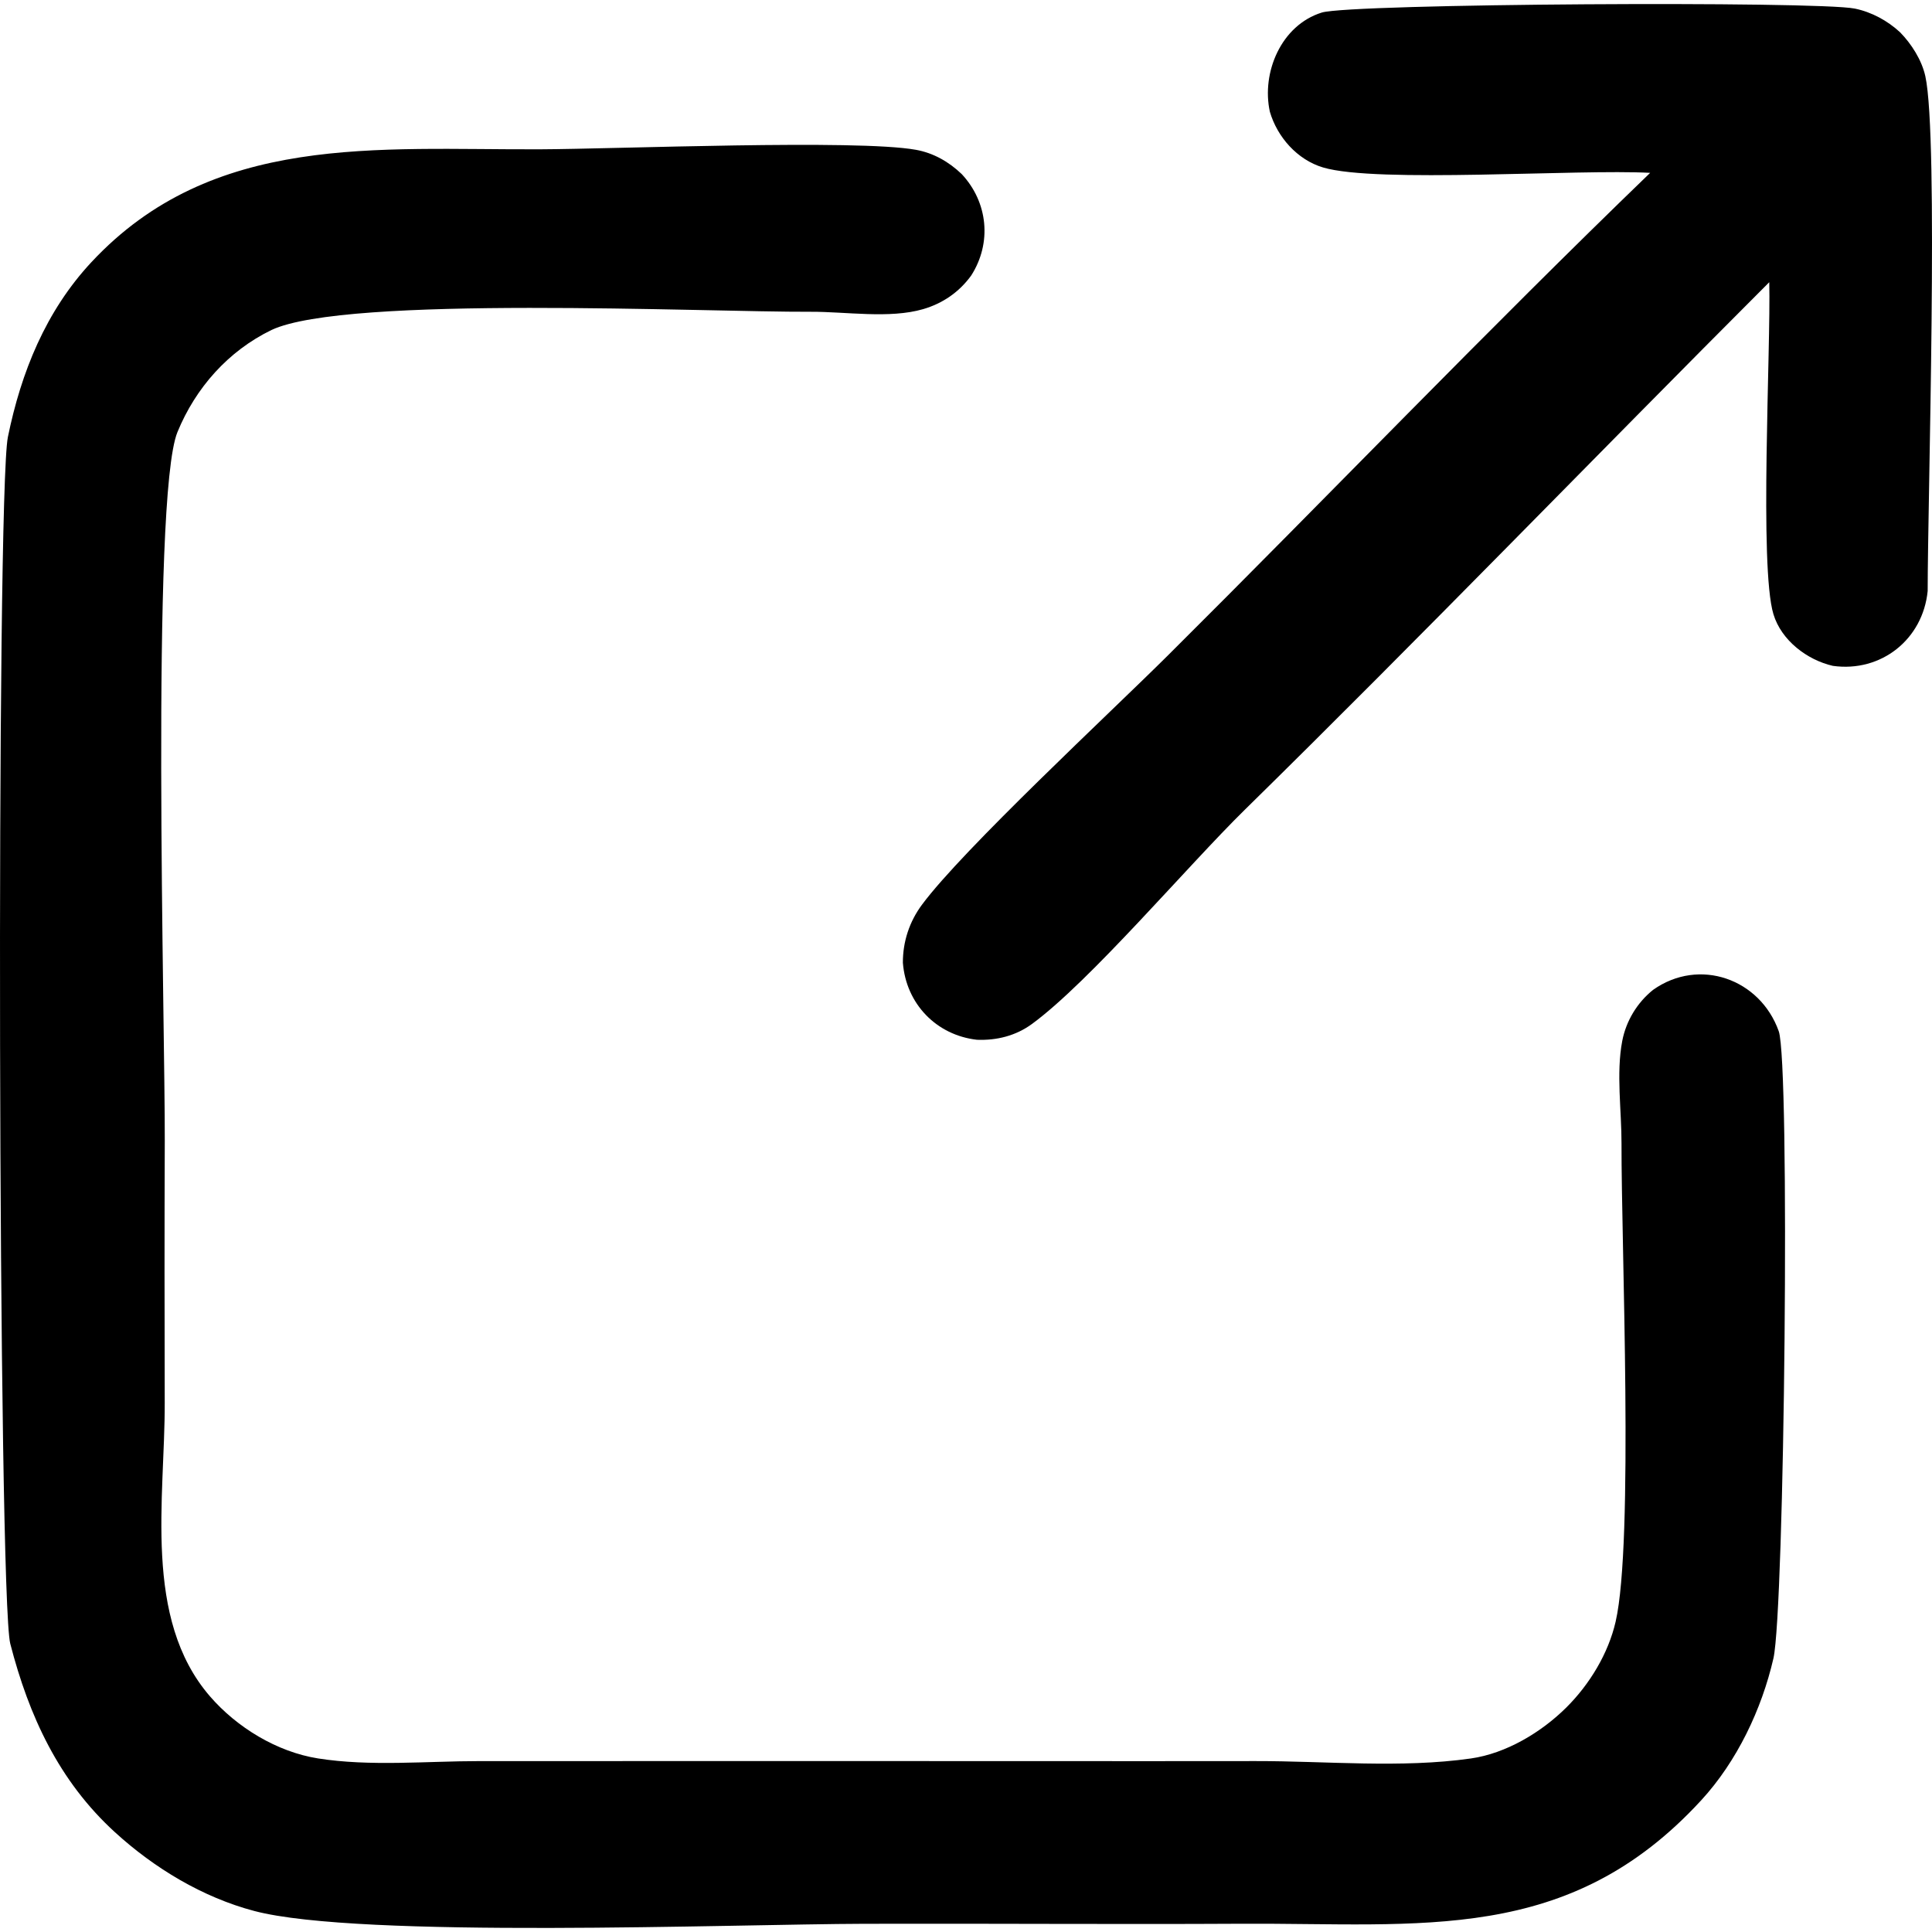
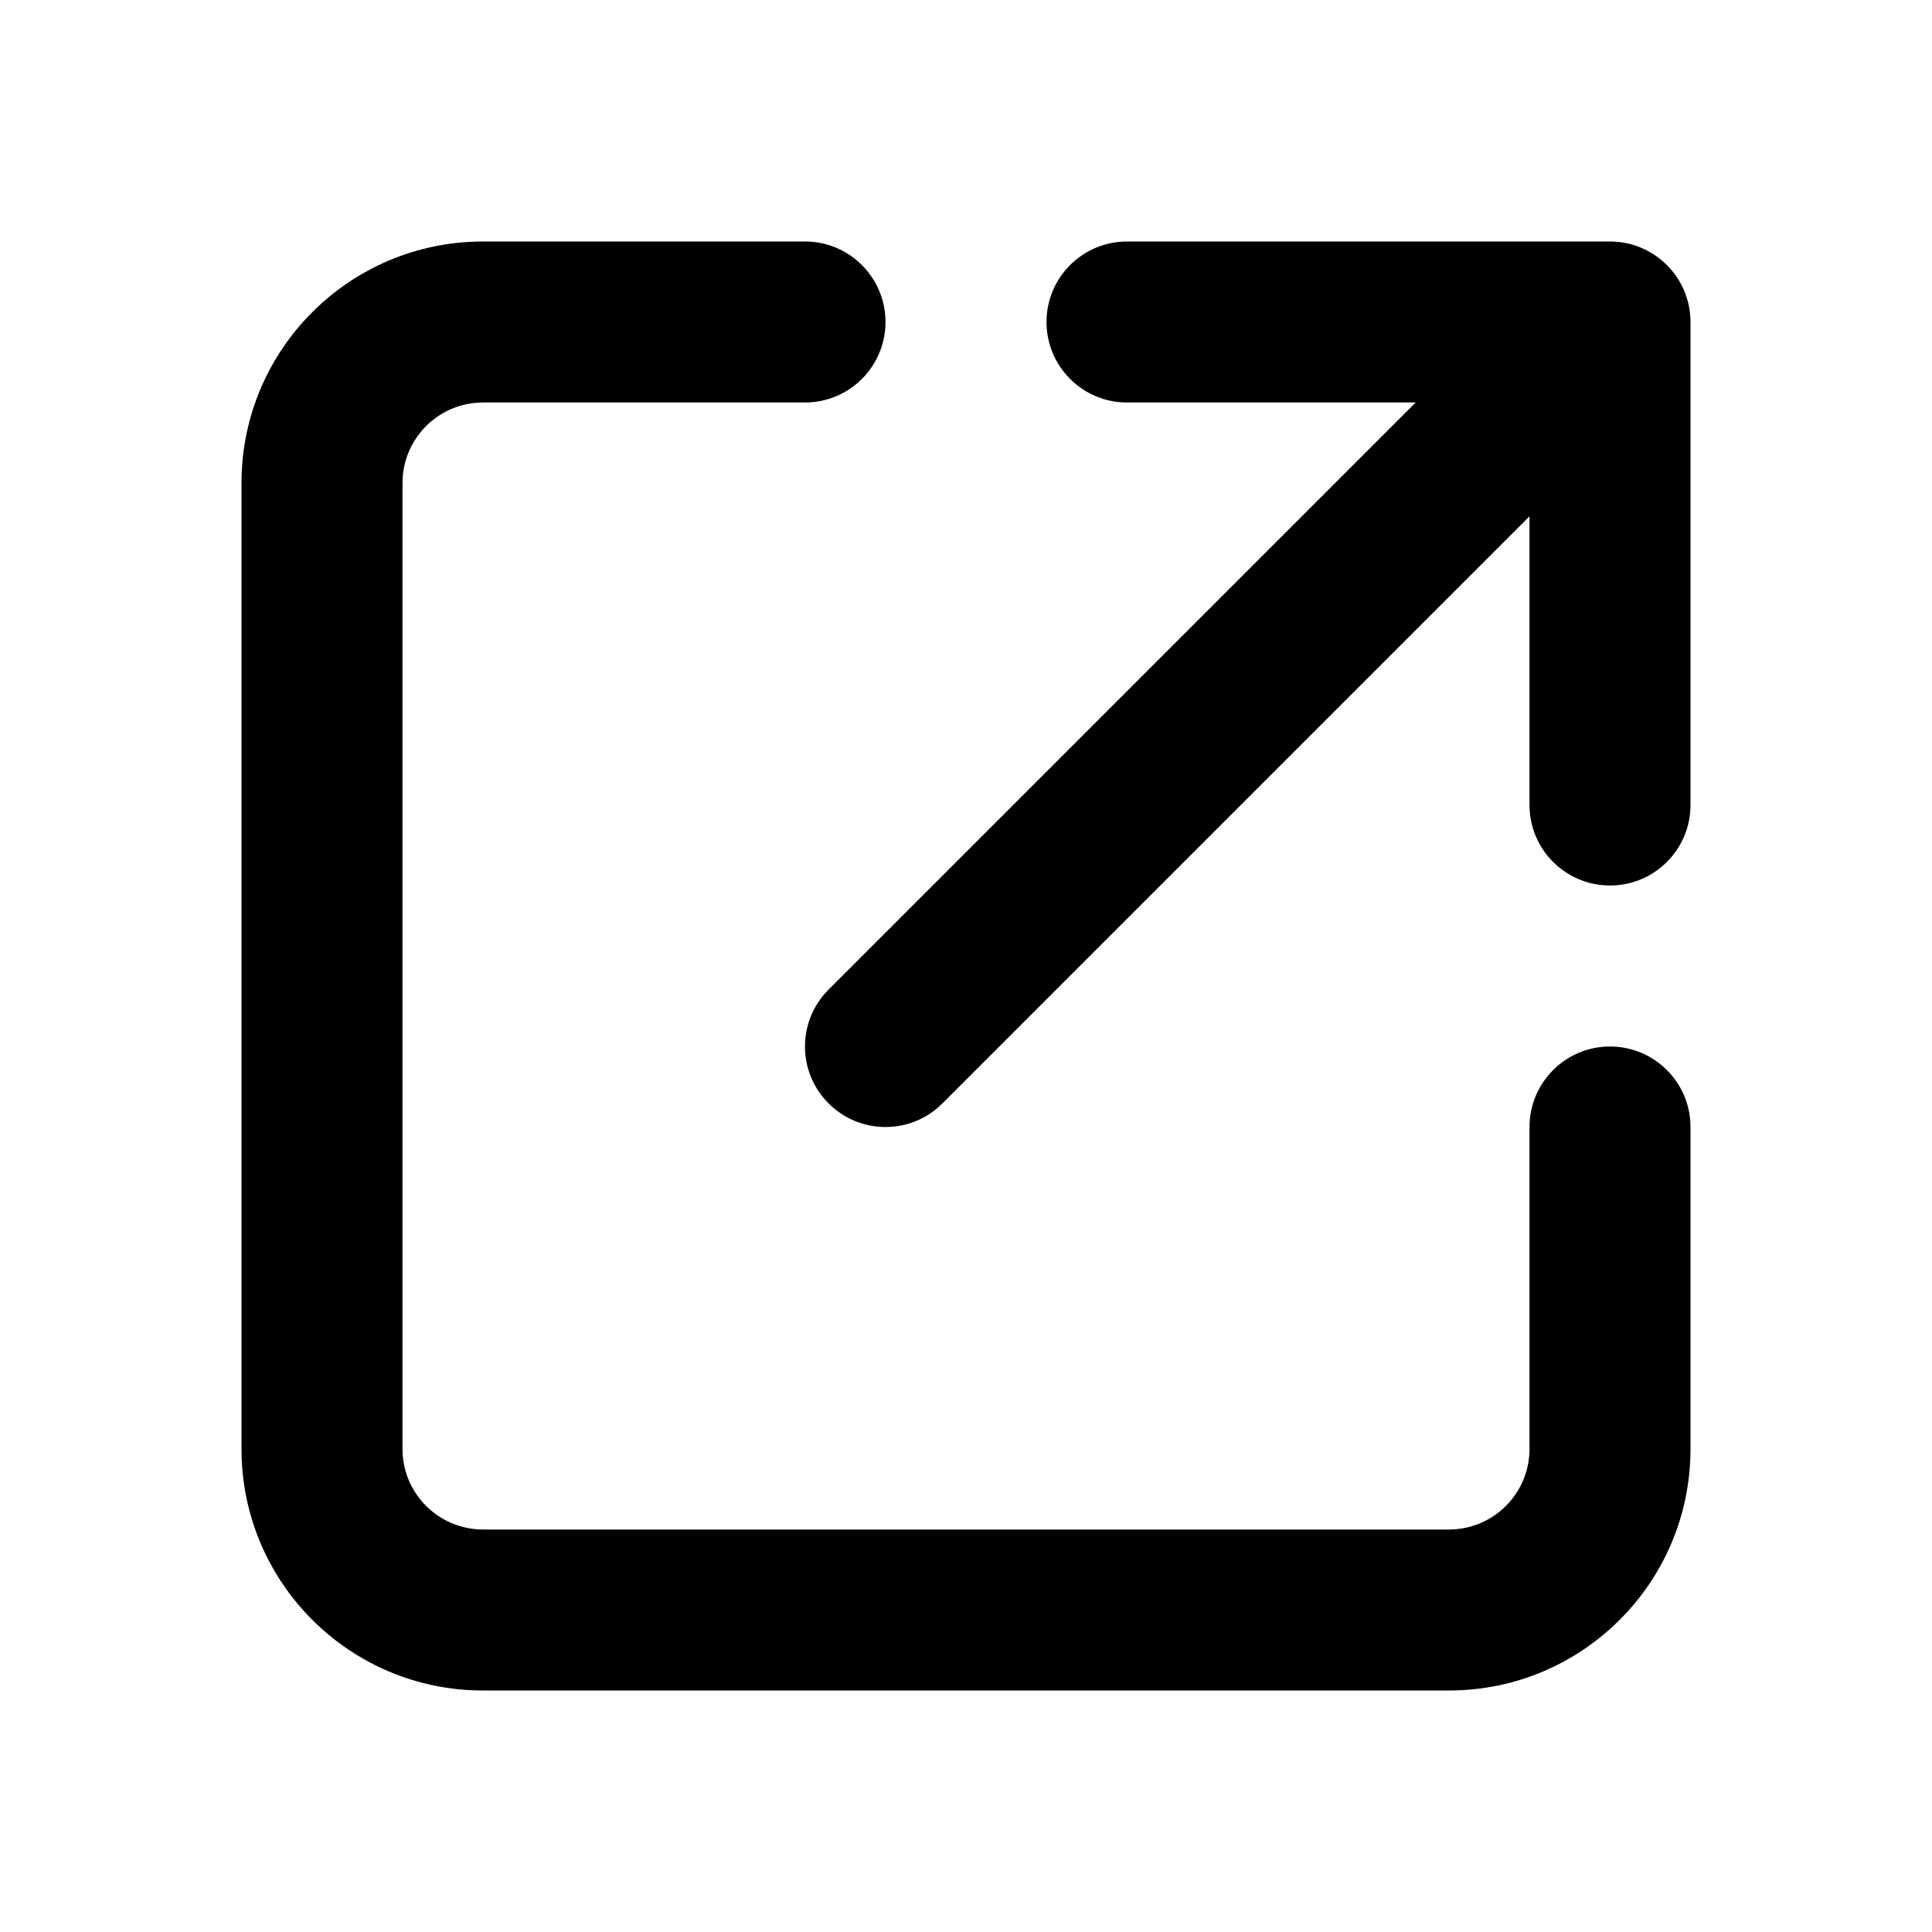
- <svg xmlns="http://www.w3.org/2000/svg" viewBox="0 0 790.072 790.072" width="790.072" height="790.072" version="1.1" id="svg5">
-   <defs id="defs9" />
-   <g id="layer1" transform="translate(-108.2283,-53.72367)">
-     <path d="m 627.52,99.409 c -3.49,-15.99 4.59,-35.36 21.23,-40.55 11.89,-3.7 202.58,-4.77 218,-1.62 6.84,1.4 13.37,4.95 18.48,9.67 4.69,4.78 8.9,11.41 10.35,18 5.5,25.1 0.96,173.13 0.95,210.5 -1.96,19.78 -19.03,33.38 -38.78,30.61 -10.53,-2.42 -21.05,-10.41 -24.29,-21.11 -5.87,-19.38 -1.04,-108.42 -1.71,-135.78 -71.71,71.74 -142.15,144.73 -214.52,215.78 -23.4,22.97 -63.28,70.18 -86.98,87.55 -6.59,4.83 -14.4,6.79 -22.5,6.47 -16.63,-1.88 -29.01,-14.74 -30.3,-31.52 -0.02,-8.65 2.68,-16.79 7.8,-23.7 16.72,-22.58 77.11,-78.62 100.5,-101.88 66.01,-65.65 130.41,-132.87 197.3,-197.42 -29.58,-1.62 -111.87,4.35 -133.8,-2.21 -10.55,-3.16 -18.7,-12.44 -21.73,-22.79 z m 156.73,359.1 c 18.89,-13.37 43.75,-4.49 51.37,16.9 4.71,13.23 2.37,236.75 -2.17,256.5 -4.79,20.82 -14.89,42.09 -29.51,58 -54.3,59.09 -114.23,50.12 -188.19,50.51 -51.33,0.28 -102.67,-0.12 -154,0.02 -54.05,0.14 -206.43,6.12 -249.5,-5.23 -21.11,-5.56 -40.91,-17.5 -57,-32.2 -22.97,-20.96 -35.21,-47.62 -42.82,-77.1 -4.99,-19.33 -5.81,-469.86 -0.97,-493.5 5.41,-26.46 15.48,-51.46 34.17,-71.5 49.46,-53.04 116.94,-45.83 183.62,-46.13 31.53,-0.13 129.26,-4.15 153.5,0.2 7.2,1.29 13.51,4.9 18.76,9.93 10.76,11.53 12.41,28.17 3.87,41.5 -4.92,6.8 -11.67,11.4 -19.63,13.73 -13.75,4.01 -31.73,1.01 -46,1.08 -43.22,0.2 -189.98,-6.9 -220.5,7.45 -17.7,8.61 -31.02,23.63 -38.45,41.74 -10.97,26.76 -5.02,243.91 -5.19,290 -0.14,35.66 -0.11,71.34 -0.02,107 0.11,39.02 -9.04,88.14 18.49,120 11.05,12.78 27.46,22.75 44.17,25.4 21.32,3.38 44.44,1.1 66,1.1 46.83,0 93.67,0 140.5,-0.02 59,-0.03 118,0.09 177,0.01 28.81,-0.04 59.49,3 88,-1.07 14.38,-2.05 28.79,-10.69 39,-20.83 9.51,-9.45 17.17,-22.04 20.17,-35.09 7.5,-32.62 2.3,-154.06 2.41,-195.5 0.04,-13.39 -2.23,-28.84 0.3,-42 1.56,-8.15 6.09,-15.67 12.62,-20.9 z" fill="#000000" fill-rule="nonzero" id="path2" />
-   </g>
+ <svg xmlns="http://www.w3.org/2000/svg" viewBox="0 0 24 24" width="24" height="24">
+   <path fill="currentColor" d="M6 3H10C10.552 3 11 3.448 11 4C11 4.552 10.552 5 10 5H6C5.448 5 5 5.448 5 6V18C5 18.552 5.448 19 6 19H18C18.552 19 19 18.552 19 18V14C19 13.448 19.448 13 20 13C20.552 13 21 13.448 21 14V18C21 19.657 19.657 21 18 21H6C4.343 21 3 19.657 3 18V6C3 4.343 4.343 3 6 3ZM14 3H20C20.552 3 21 3.448 21 4V10C21 10.552 20.552 11 20 11C19.448 11 19 10.552 19 10V6.414L11.707 13.707C11.317 14.098 10.683 14.098 10.293 13.707C9.902 13.317 9.902 12.683 10.293 12.293L17.586 5H14C13.448 5 13 4.552 13 4C13 3.448 13.448 3 14 3Z" />
</svg>
